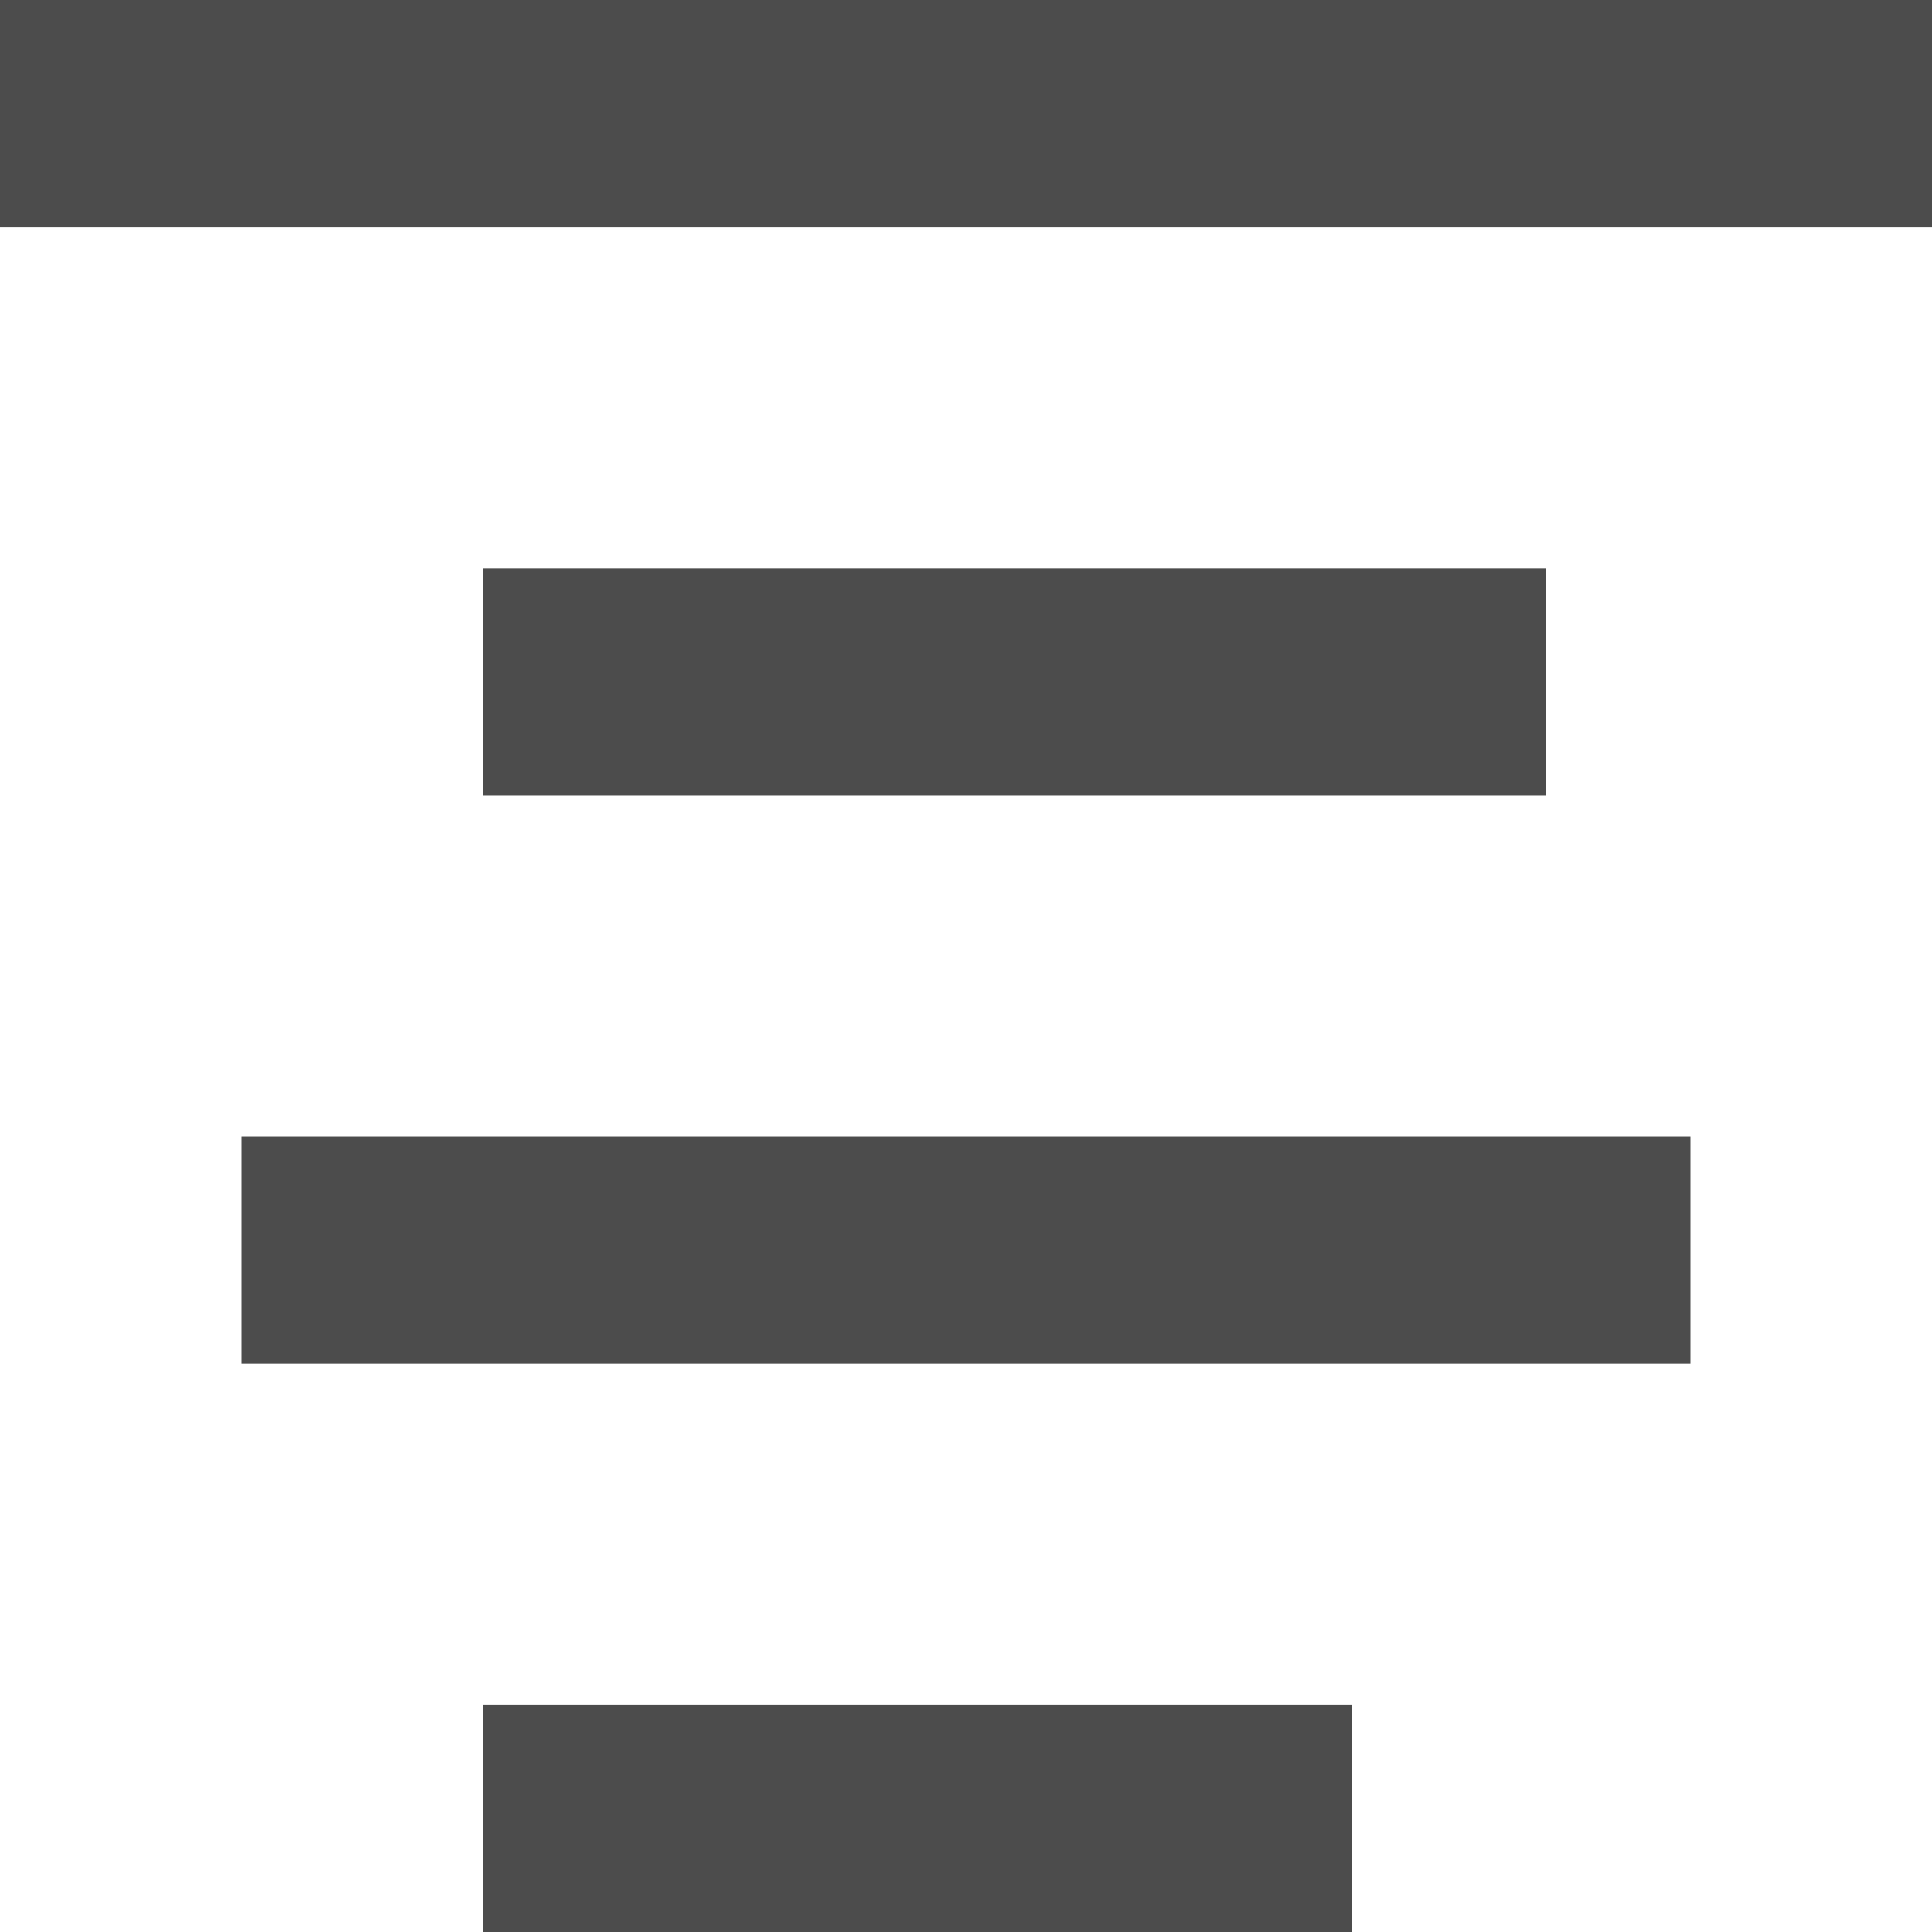
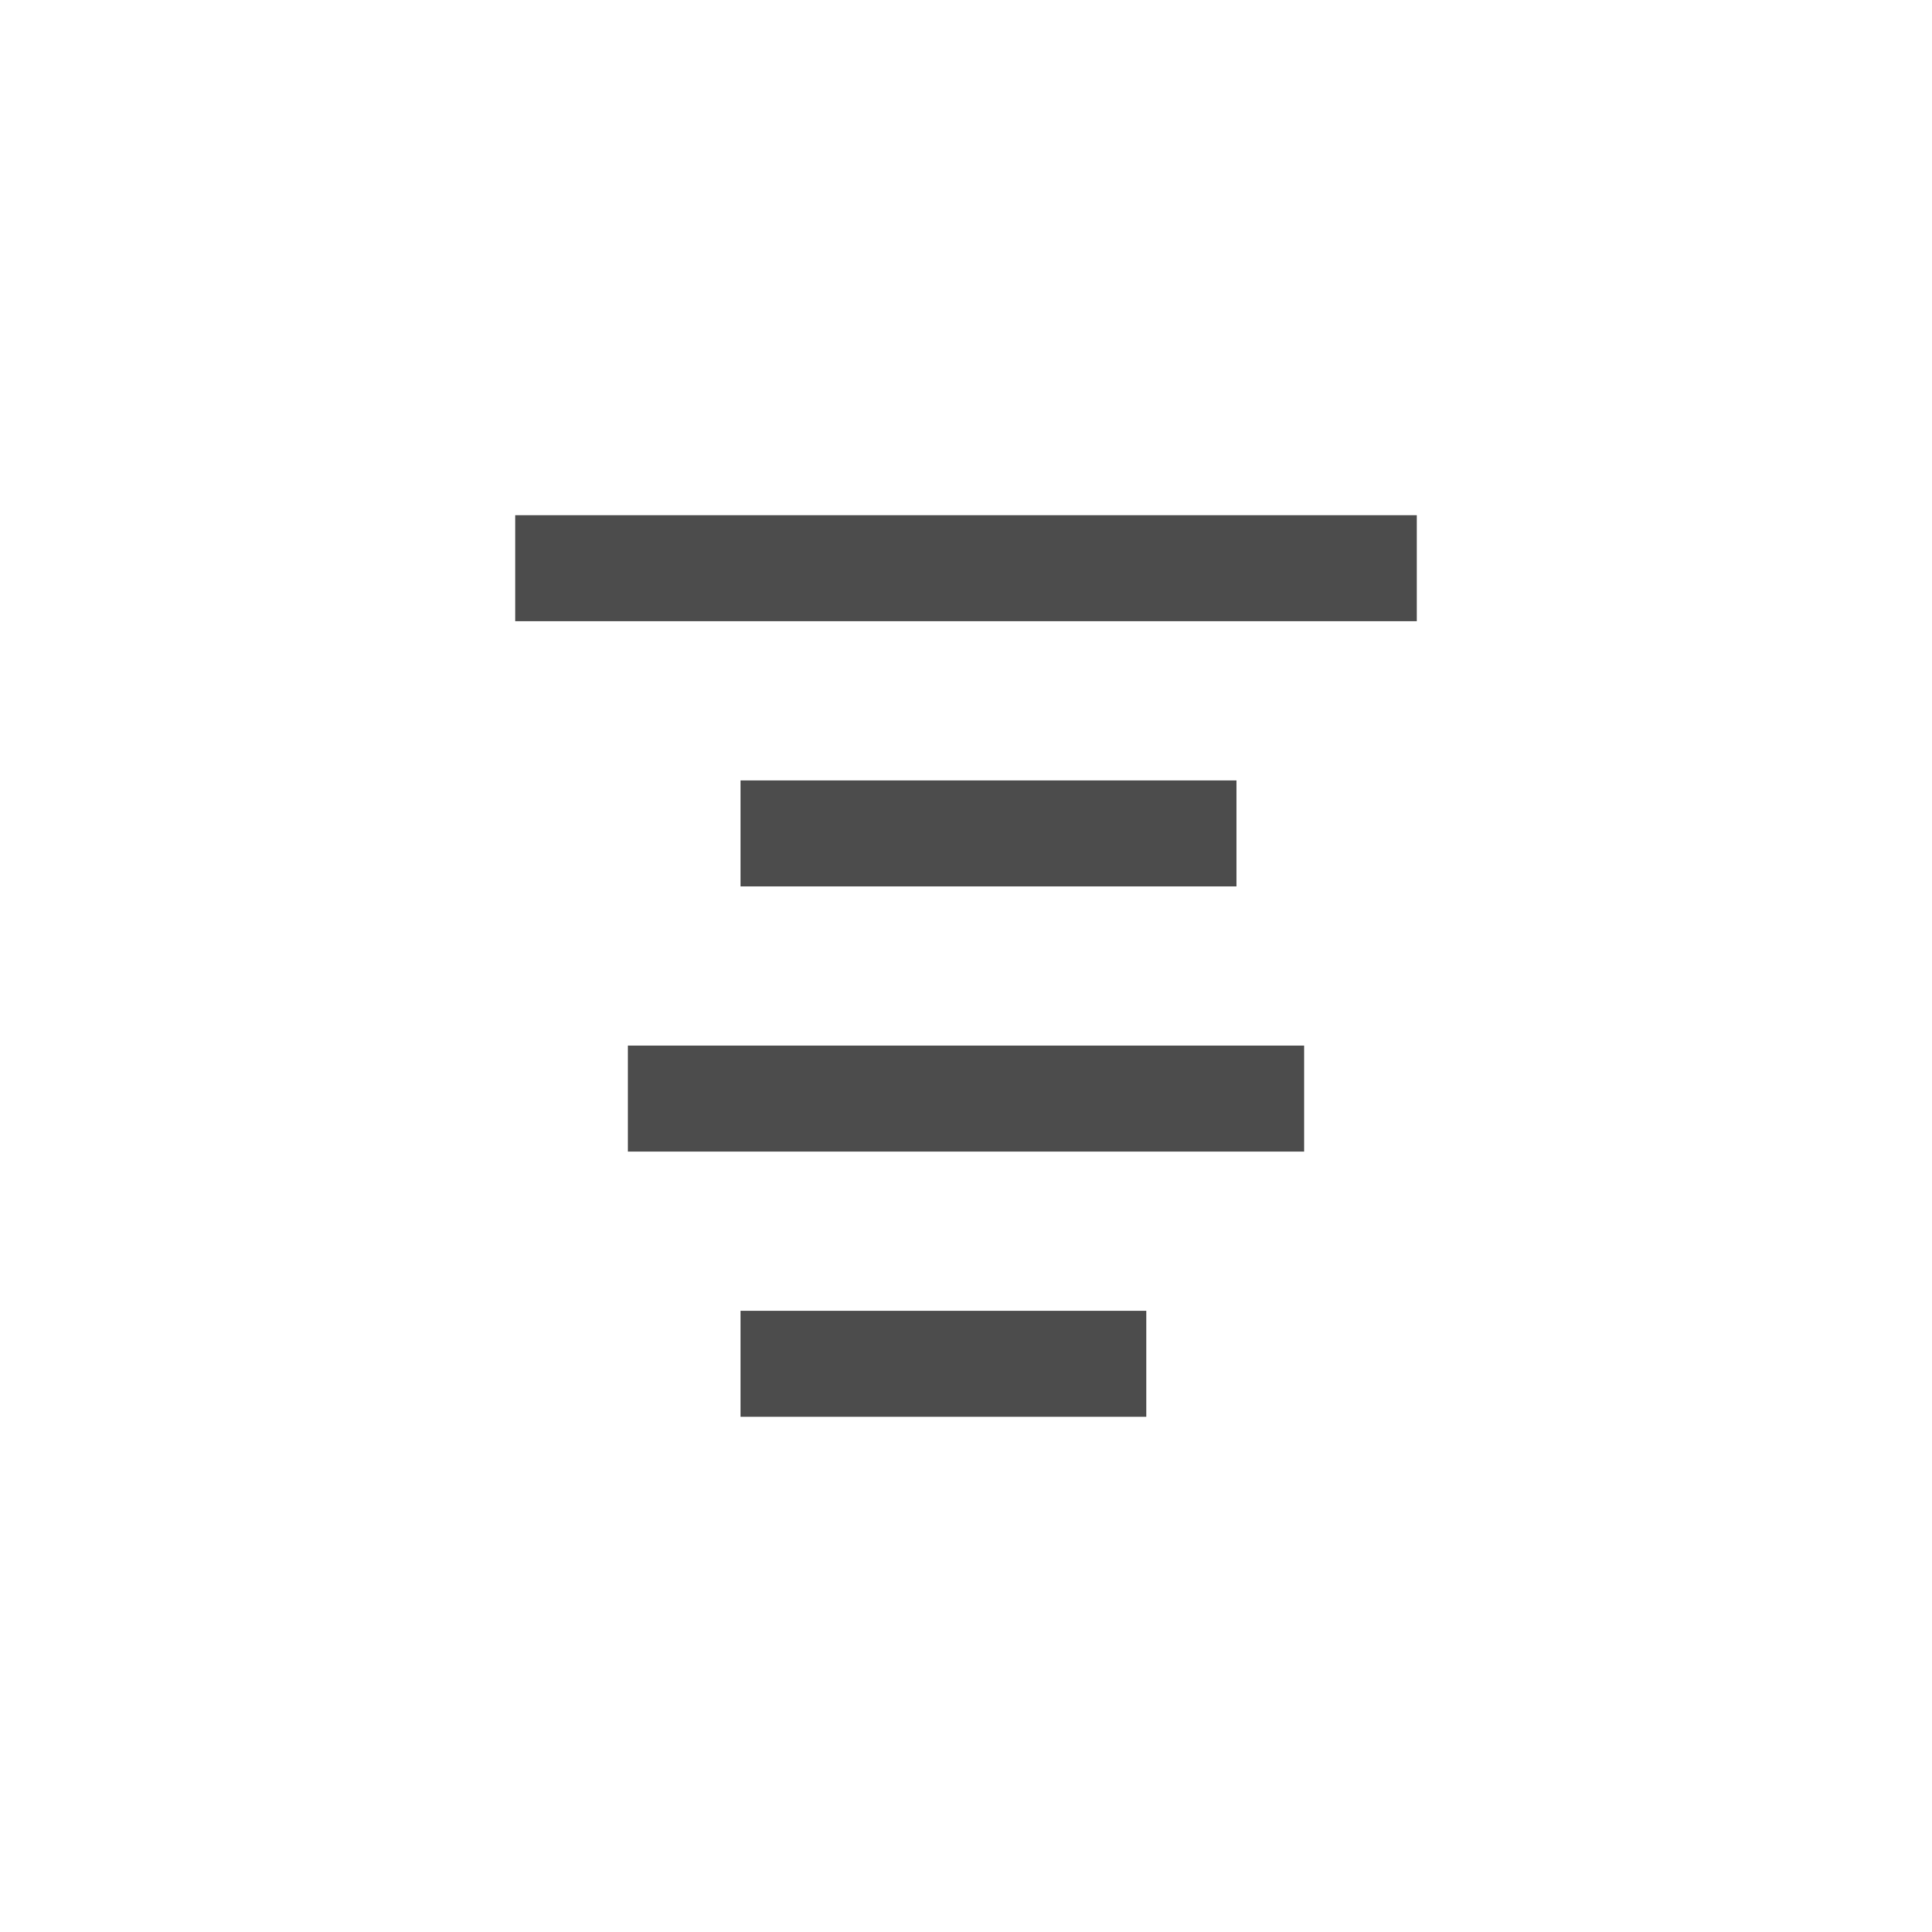
- <svg xmlns="http://www.w3.org/2000/svg" width="14" height="14" viewBox="0 0 14 14" fill="none">
-   <rect width="14" height="1.647" fill="#4C4C4C" />
-   <rect x="3.5" y="4.118" width="7.7" height="1.647" fill="#4C4C4C" />
-   <rect x="1.75" y="8.235" width="10.5" height="1.647" fill="#4C4C4C" />
-   <rect x="3.5" y="12.353" width="6.3" height="1.647" fill="#4C4C4C" />
+ <svg xmlns="http://www.w3.org/2000/svg" viewBox="0 0 30 30" fill="#4C4C4C">
+   <rect x="8" y="8" width="14" height="1.647" />
+   <rect x="11.5" y="12.118" width="7.7" height="1.647" />
+   <rect x="9.75" y="16.235" width="10.5" height="1.647" />
+   <rect x="11.5" y="20.353" width="6.3" height="1.647" />
</svg>
